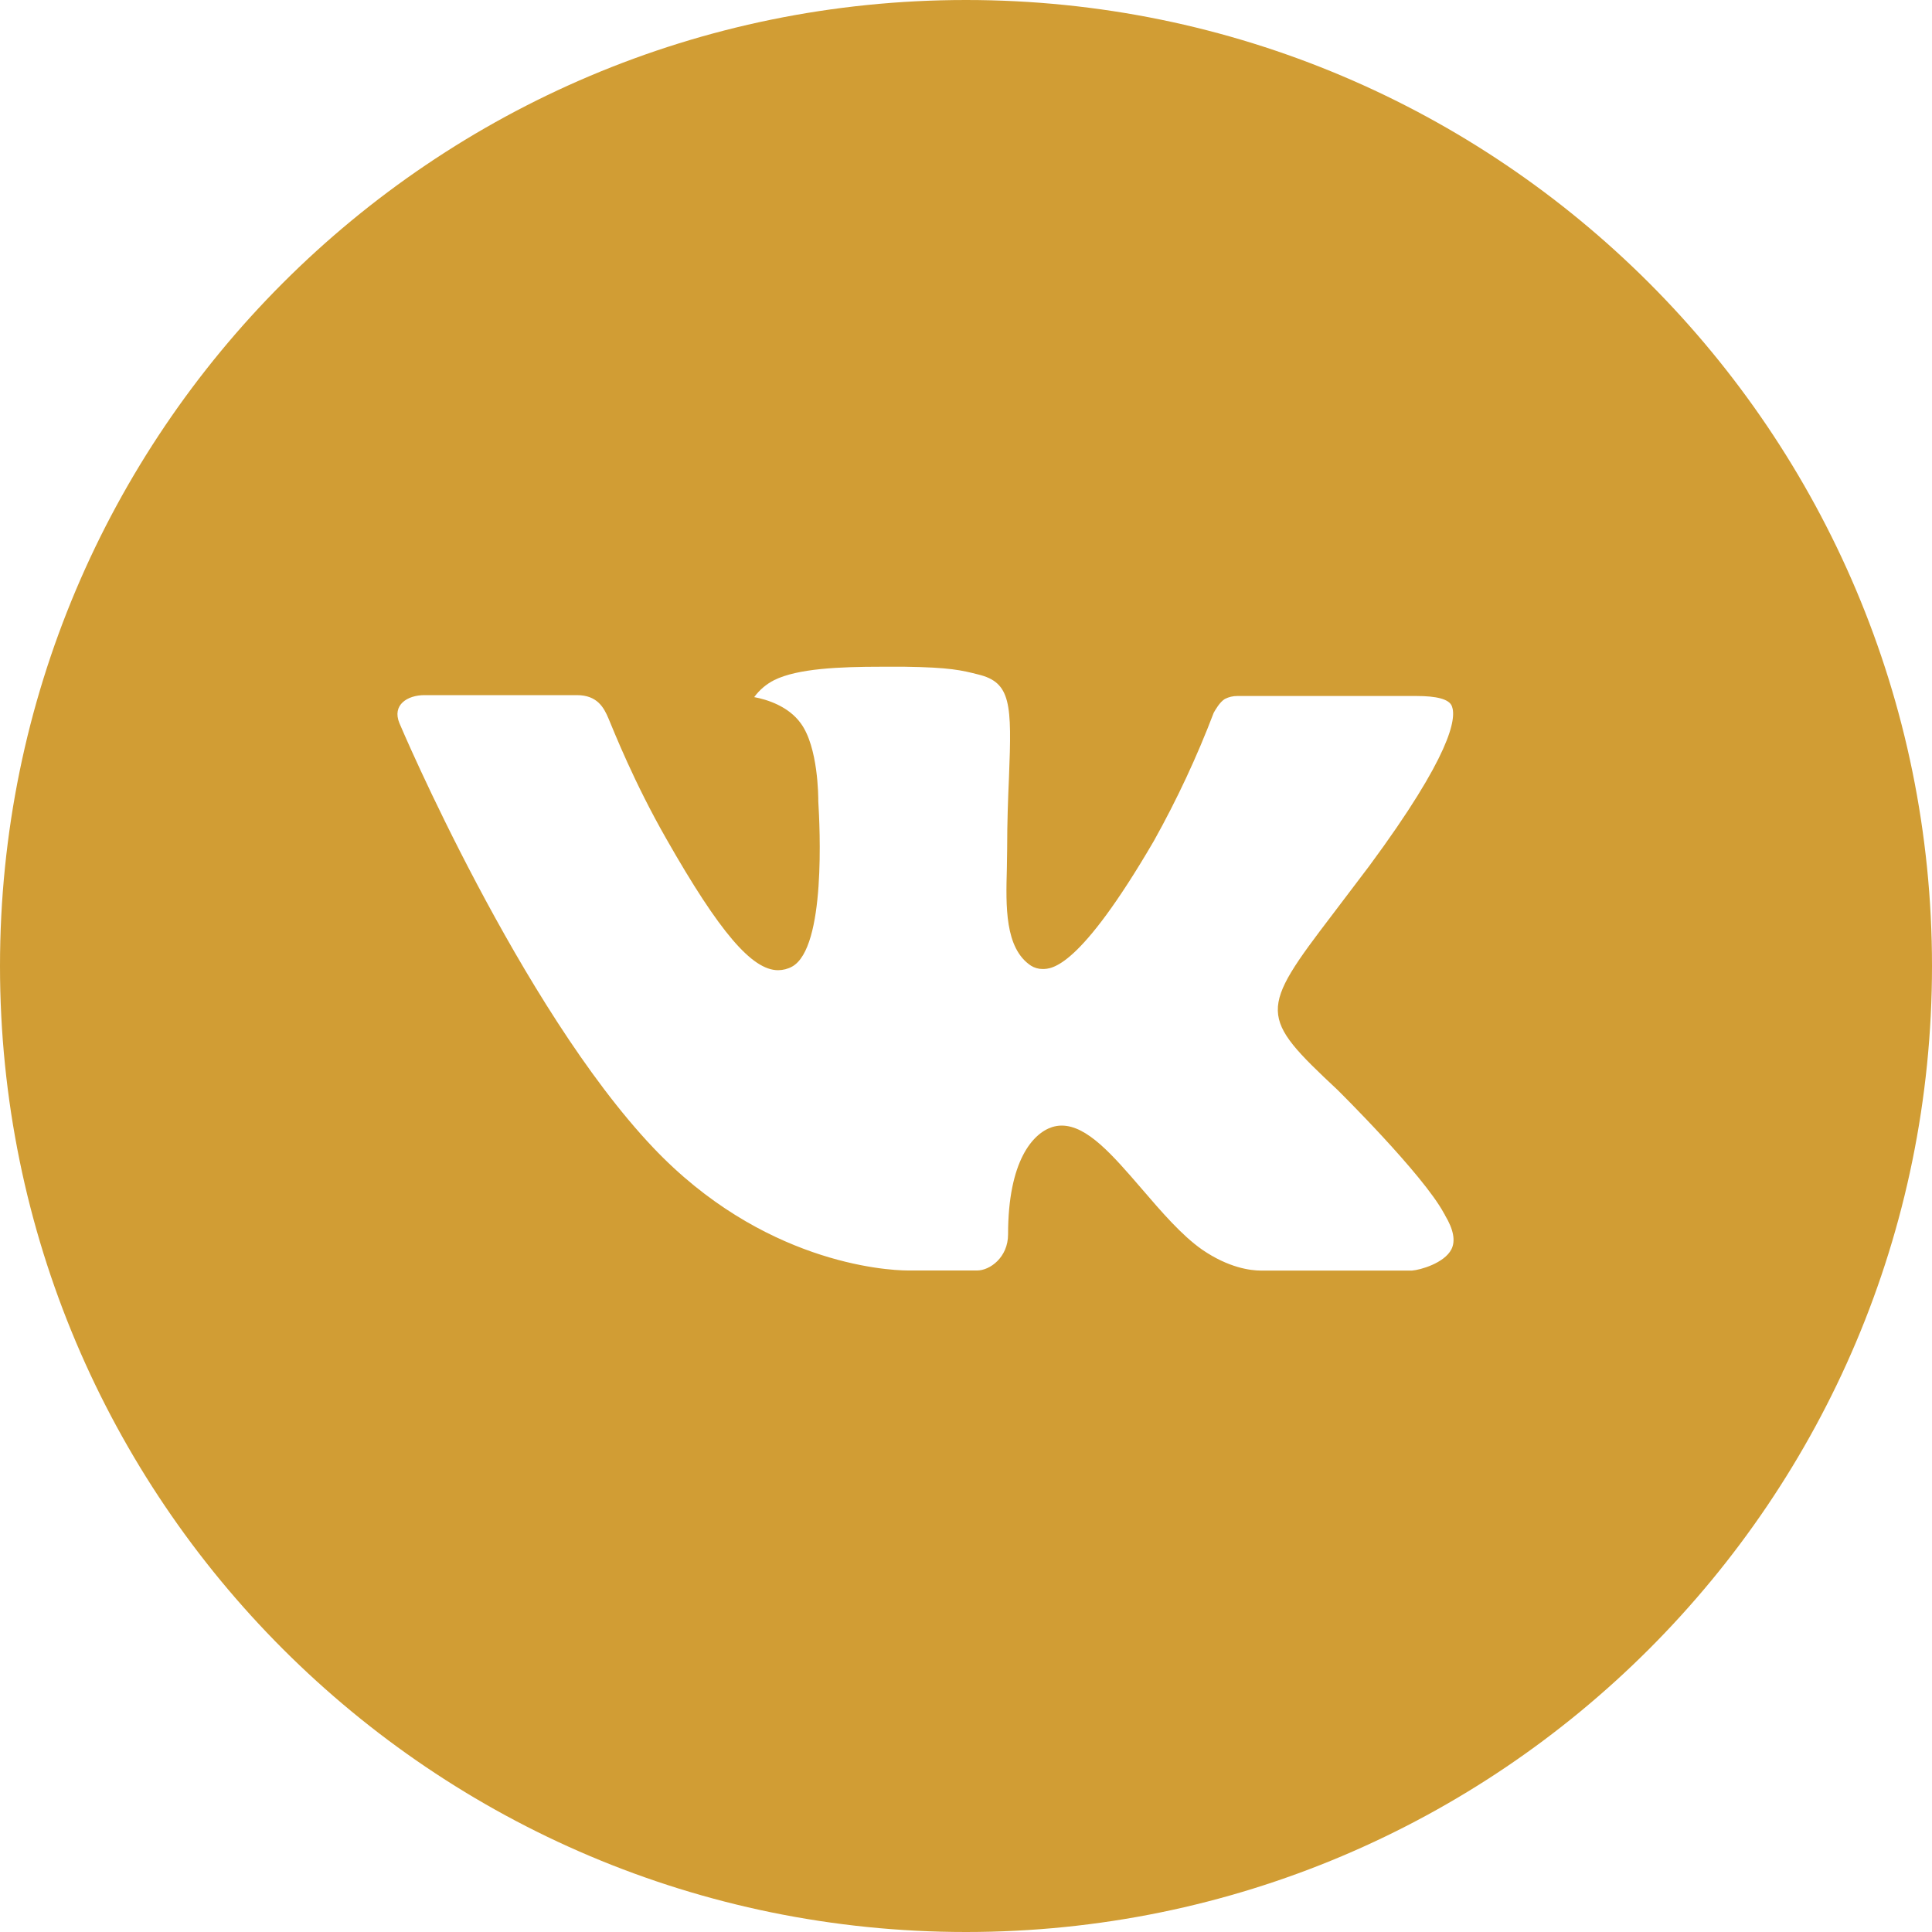
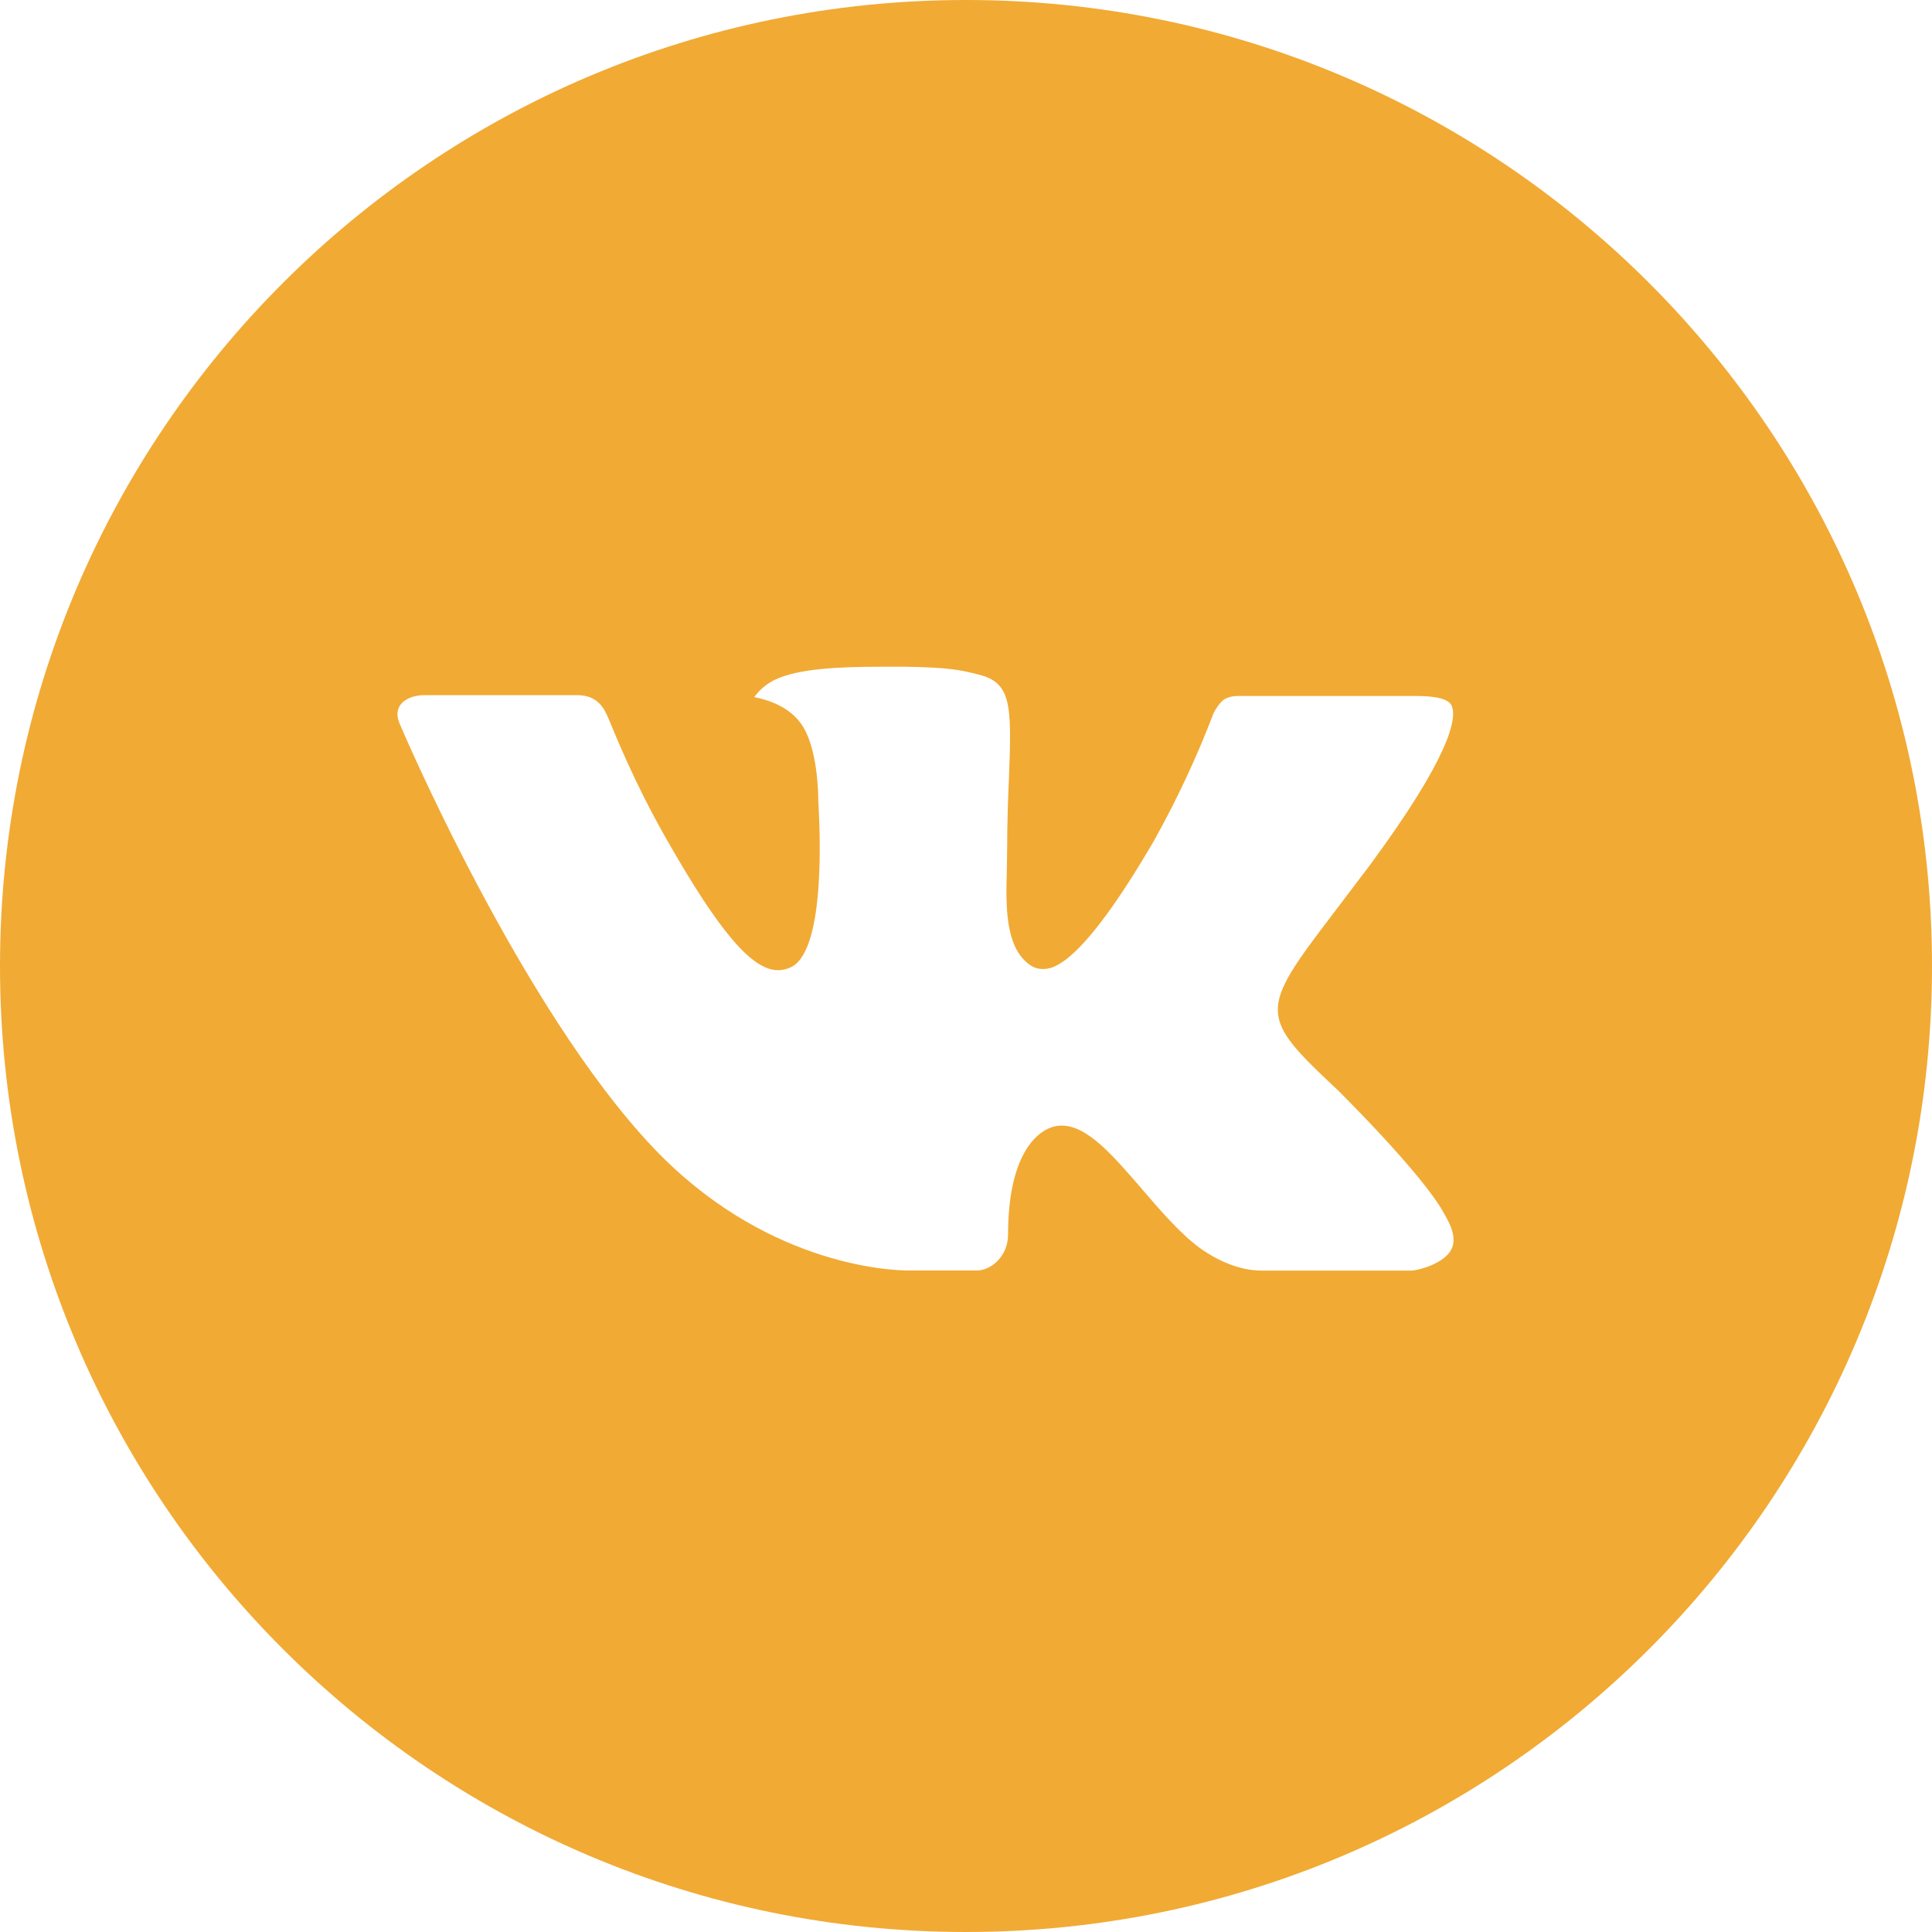
<svg xmlns="http://www.w3.org/2000/svg" width="40" height="40" viewBox="0 0 40 40" fill="none">
-   <path d="M20 0C8.954 0 0 8.954 0 20C0 31.046 8.954 40 20 40C31.046 40 40 31.046 40 20C40 8.954 31.046 0 20 0ZM27.692 22.565C27.692 22.565 29.46 24.31 29.896 25.121C29.908 25.137 29.915 25.154 29.919 25.163C30.096 25.46 30.137 25.692 30.05 25.865C29.904 26.152 29.404 26.294 29.233 26.306H26.108C25.892 26.306 25.438 26.25 24.887 25.871C24.465 25.575 24.048 25.09 23.642 24.617C23.035 23.913 22.51 23.304 21.981 23.304C21.914 23.304 21.847 23.315 21.783 23.335C21.383 23.465 20.871 24.035 20.871 25.556C20.871 26.031 20.496 26.304 20.231 26.304H18.8C18.312 26.304 15.773 26.133 13.523 23.76C10.769 20.854 8.29 15.025 8.269 14.971C8.113 14.594 8.435 14.392 8.787 14.392H11.944C12.365 14.392 12.502 14.648 12.598 14.875C12.71 15.14 13.123 16.192 13.8 17.375C14.898 19.304 15.571 20.087 16.11 20.087C16.212 20.086 16.311 20.061 16.4 20.012C17.104 19.621 16.973 17.11 16.942 16.59C16.942 16.492 16.94 15.467 16.579 14.975C16.321 14.619 15.881 14.483 15.615 14.433C15.723 14.284 15.865 14.164 16.029 14.081C16.512 13.84 17.383 13.804 18.248 13.804H18.729C19.667 13.817 19.908 13.877 20.248 13.963C20.935 14.127 20.95 14.571 20.89 16.09C20.871 16.521 20.852 17.008 20.852 17.583C20.852 17.708 20.846 17.842 20.846 17.983C20.825 18.756 20.8 19.633 21.346 19.994C21.417 20.038 21.499 20.062 21.583 20.062C21.773 20.062 22.344 20.062 23.89 17.41C24.366 16.557 24.781 15.67 25.129 14.756C25.16 14.702 25.252 14.535 25.36 14.471C25.44 14.43 25.529 14.409 25.619 14.41H29.329C29.733 14.41 30.01 14.471 30.062 14.627C30.154 14.875 30.046 15.631 28.352 17.925L27.596 18.923C26.06 20.935 26.06 21.038 27.692 22.565Z" fill="#D19D34" />
+   <path d="M20 0C8.954 0 0 8.954 0 20C0 31.046 8.954 40 20 40C31.046 40 40 31.046 40 20C40 8.954 31.046 0 20 0ZM27.692 22.565C27.692 22.565 29.46 24.31 29.896 25.121C29.908 25.137 29.915 25.154 29.919 25.163C30.096 25.46 30.137 25.692 30.05 25.865C29.904 26.152 29.404 26.294 29.233 26.306H26.108C25.892 26.306 25.438 26.25 24.887 25.871C24.465 25.575 24.048 25.09 23.642 24.617C23.035 23.913 22.51 23.304 21.981 23.304C21.914 23.304 21.847 23.315 21.783 23.335C21.383 23.465 20.871 24.035 20.871 25.556C20.871 26.031 20.496 26.304 20.231 26.304H18.8C18.312 26.304 15.773 26.133 13.523 23.76C10.769 20.854 8.29 15.025 8.269 14.971C8.113 14.594 8.435 14.392 8.787 14.392H11.944C12.365 14.392 12.502 14.648 12.598 14.875C12.71 15.14 13.123 16.192 13.8 17.375C14.898 19.304 15.571 20.087 16.11 20.087C16.212 20.086 16.311 20.061 16.4 20.012C17.104 19.621 16.973 17.11 16.942 16.59C16.942 16.492 16.94 15.467 16.579 14.975C16.321 14.619 15.881 14.483 15.615 14.433C15.723 14.284 15.865 14.164 16.029 14.081C16.512 13.84 17.383 13.804 18.248 13.804H18.729C19.667 13.817 19.908 13.877 20.248 13.963C20.935 14.127 20.95 14.571 20.89 16.09C20.871 16.521 20.852 17.008 20.852 17.583C20.852 17.708 20.846 17.842 20.846 17.983C20.825 18.756 20.8 19.633 21.346 19.994C21.417 20.038 21.499 20.062 21.583 20.062C21.773 20.062 22.344 20.062 23.89 17.41C24.366 16.557 24.781 15.67 25.129 14.756C25.16 14.702 25.252 14.535 25.36 14.471C25.44 14.43 25.529 14.409 25.619 14.41H29.329C29.733 14.41 30.01 14.471 30.062 14.627C30.154 14.875 30.046 15.631 28.352 17.925L27.596 18.923C26.06 20.935 26.06 21.038 27.692 22.565Z" fill="#f1aa34" />
</svg>
